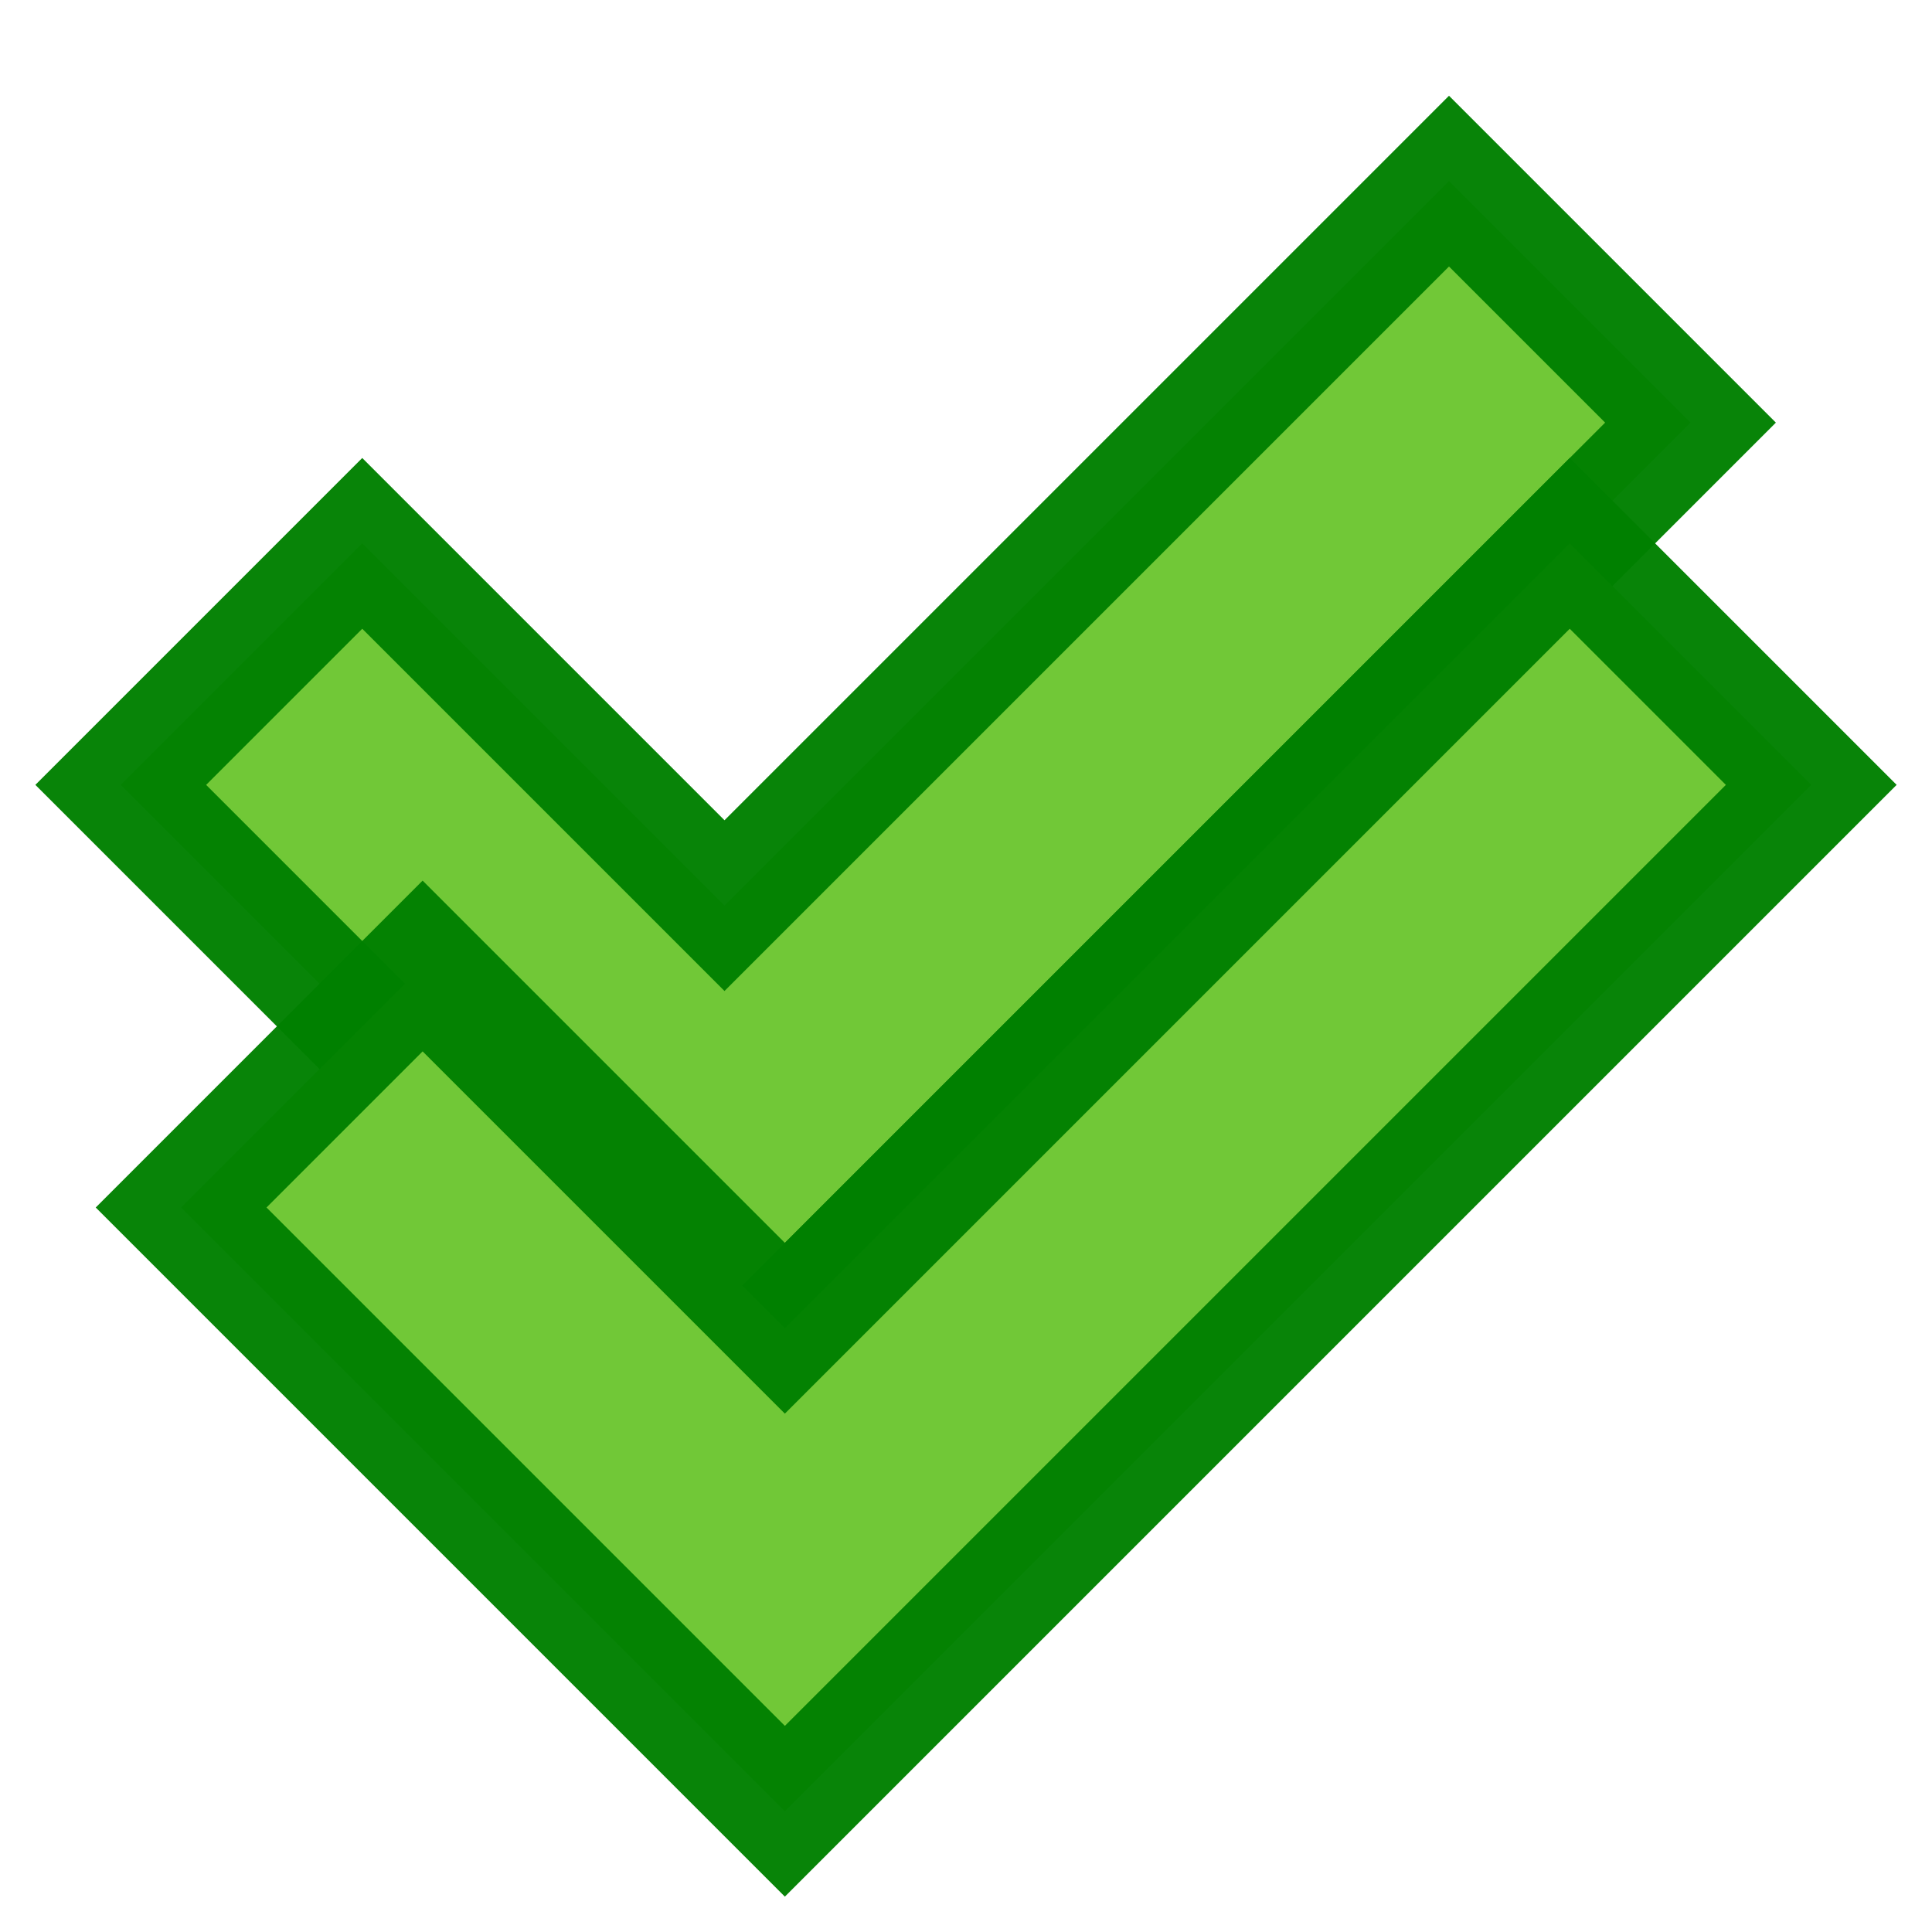
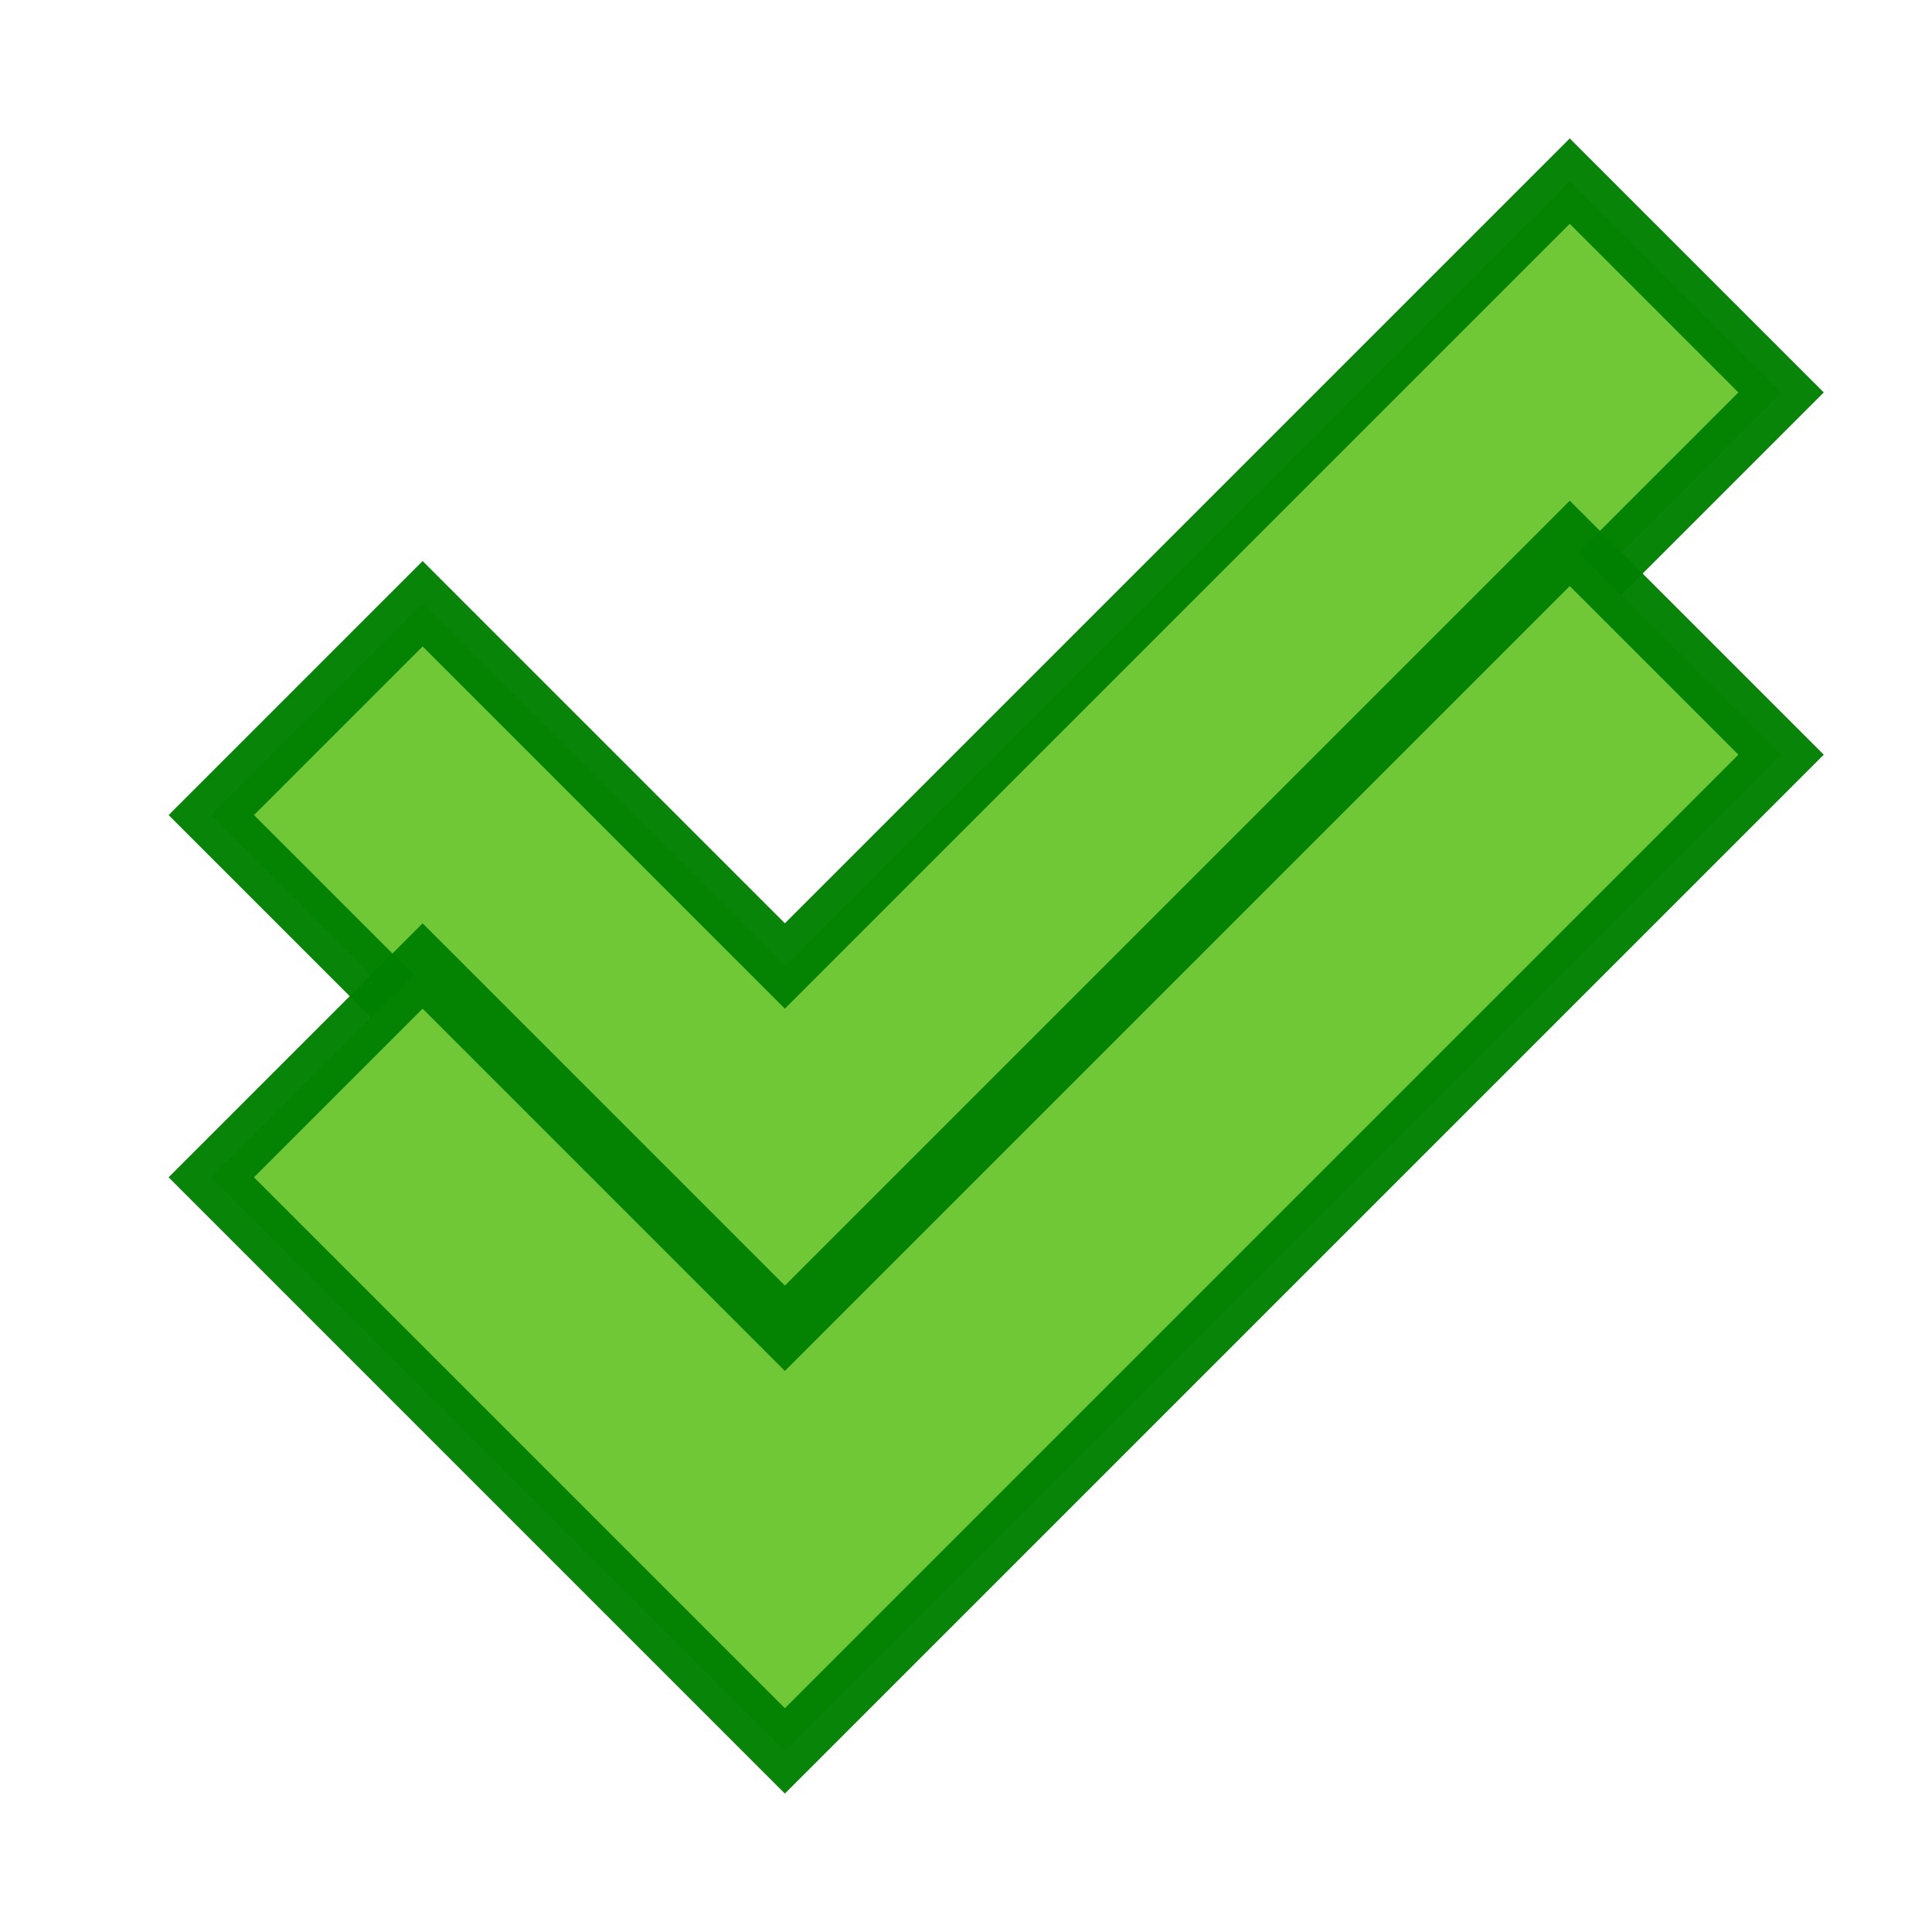
<svg xmlns="http://www.w3.org/2000/svg" width="16" height="16" id="svg2" version="1.0">
  <defs id="defs4" />
  <g id="layer1">
+     <path id="path826" d="m 1.75,6.75 1.75,-1.75 3,3 6.5,-6.5 1.75,1.75 L 6.5,11.5 Z" style="fill:#71c837;fill-opacity:1;fill-rule:evenodd;stroke:#008000;stroke-width:0.5;stroke-linecap:butt;stroke-linejoin:miter;stroke-miterlimit:4;stroke-dasharray:none;stroke-opacity:0.965" />
    <g aria-label="7" style="font-style:normal;font-weight:normal;font-size:10.667px;line-height:25px;font-family:sans-serif;letter-spacing:0px;word-spacing:0px;fill:#000000;fill-opacity:1;stroke:none;stroke-width:1px;stroke-linecap:butt;stroke-linejoin:miter;stroke-opacity:1" id="text846" transform="translate(-52.39348,-1041.068)" />
-     <path id="path847" d="m 1,6.5 2,-2 3,3 6,-6 2,2 -8,8 z" style="fill:#71c837;fill-opacity:1;fill-rule:evenodd;stroke:#008000;stroke-width:1px;stroke-linecap:butt;stroke-linejoin:miter;stroke-opacity:0.965" />
-     <path style="fill:#71c837;fill-opacity:1;fill-rule:evenodd;stroke:#008000;stroke-width:1px;stroke-linecap:butt;stroke-linejoin:miter;stroke-opacity:0.965" d="m 1.5,10 2,-2 3,3 6.5,-6.5 2,2 -8.5,8.5 z" id="path839" />
+     <path style="fill:#71c837;fill-opacity:1;fill-rule:evenodd;stroke:#008000;stroke-width:0.5;stroke-linecap:butt;stroke-linejoin:miter;stroke-miterlimit:4;stroke-dasharray:none;stroke-opacity:0.965" d="m 1.75,9.75 1.75,-1.75 3,3 6.5,-6.5 1.75,1.75 L 6.5,14.5 Z" id="path839" />
  </g>
</svg>
